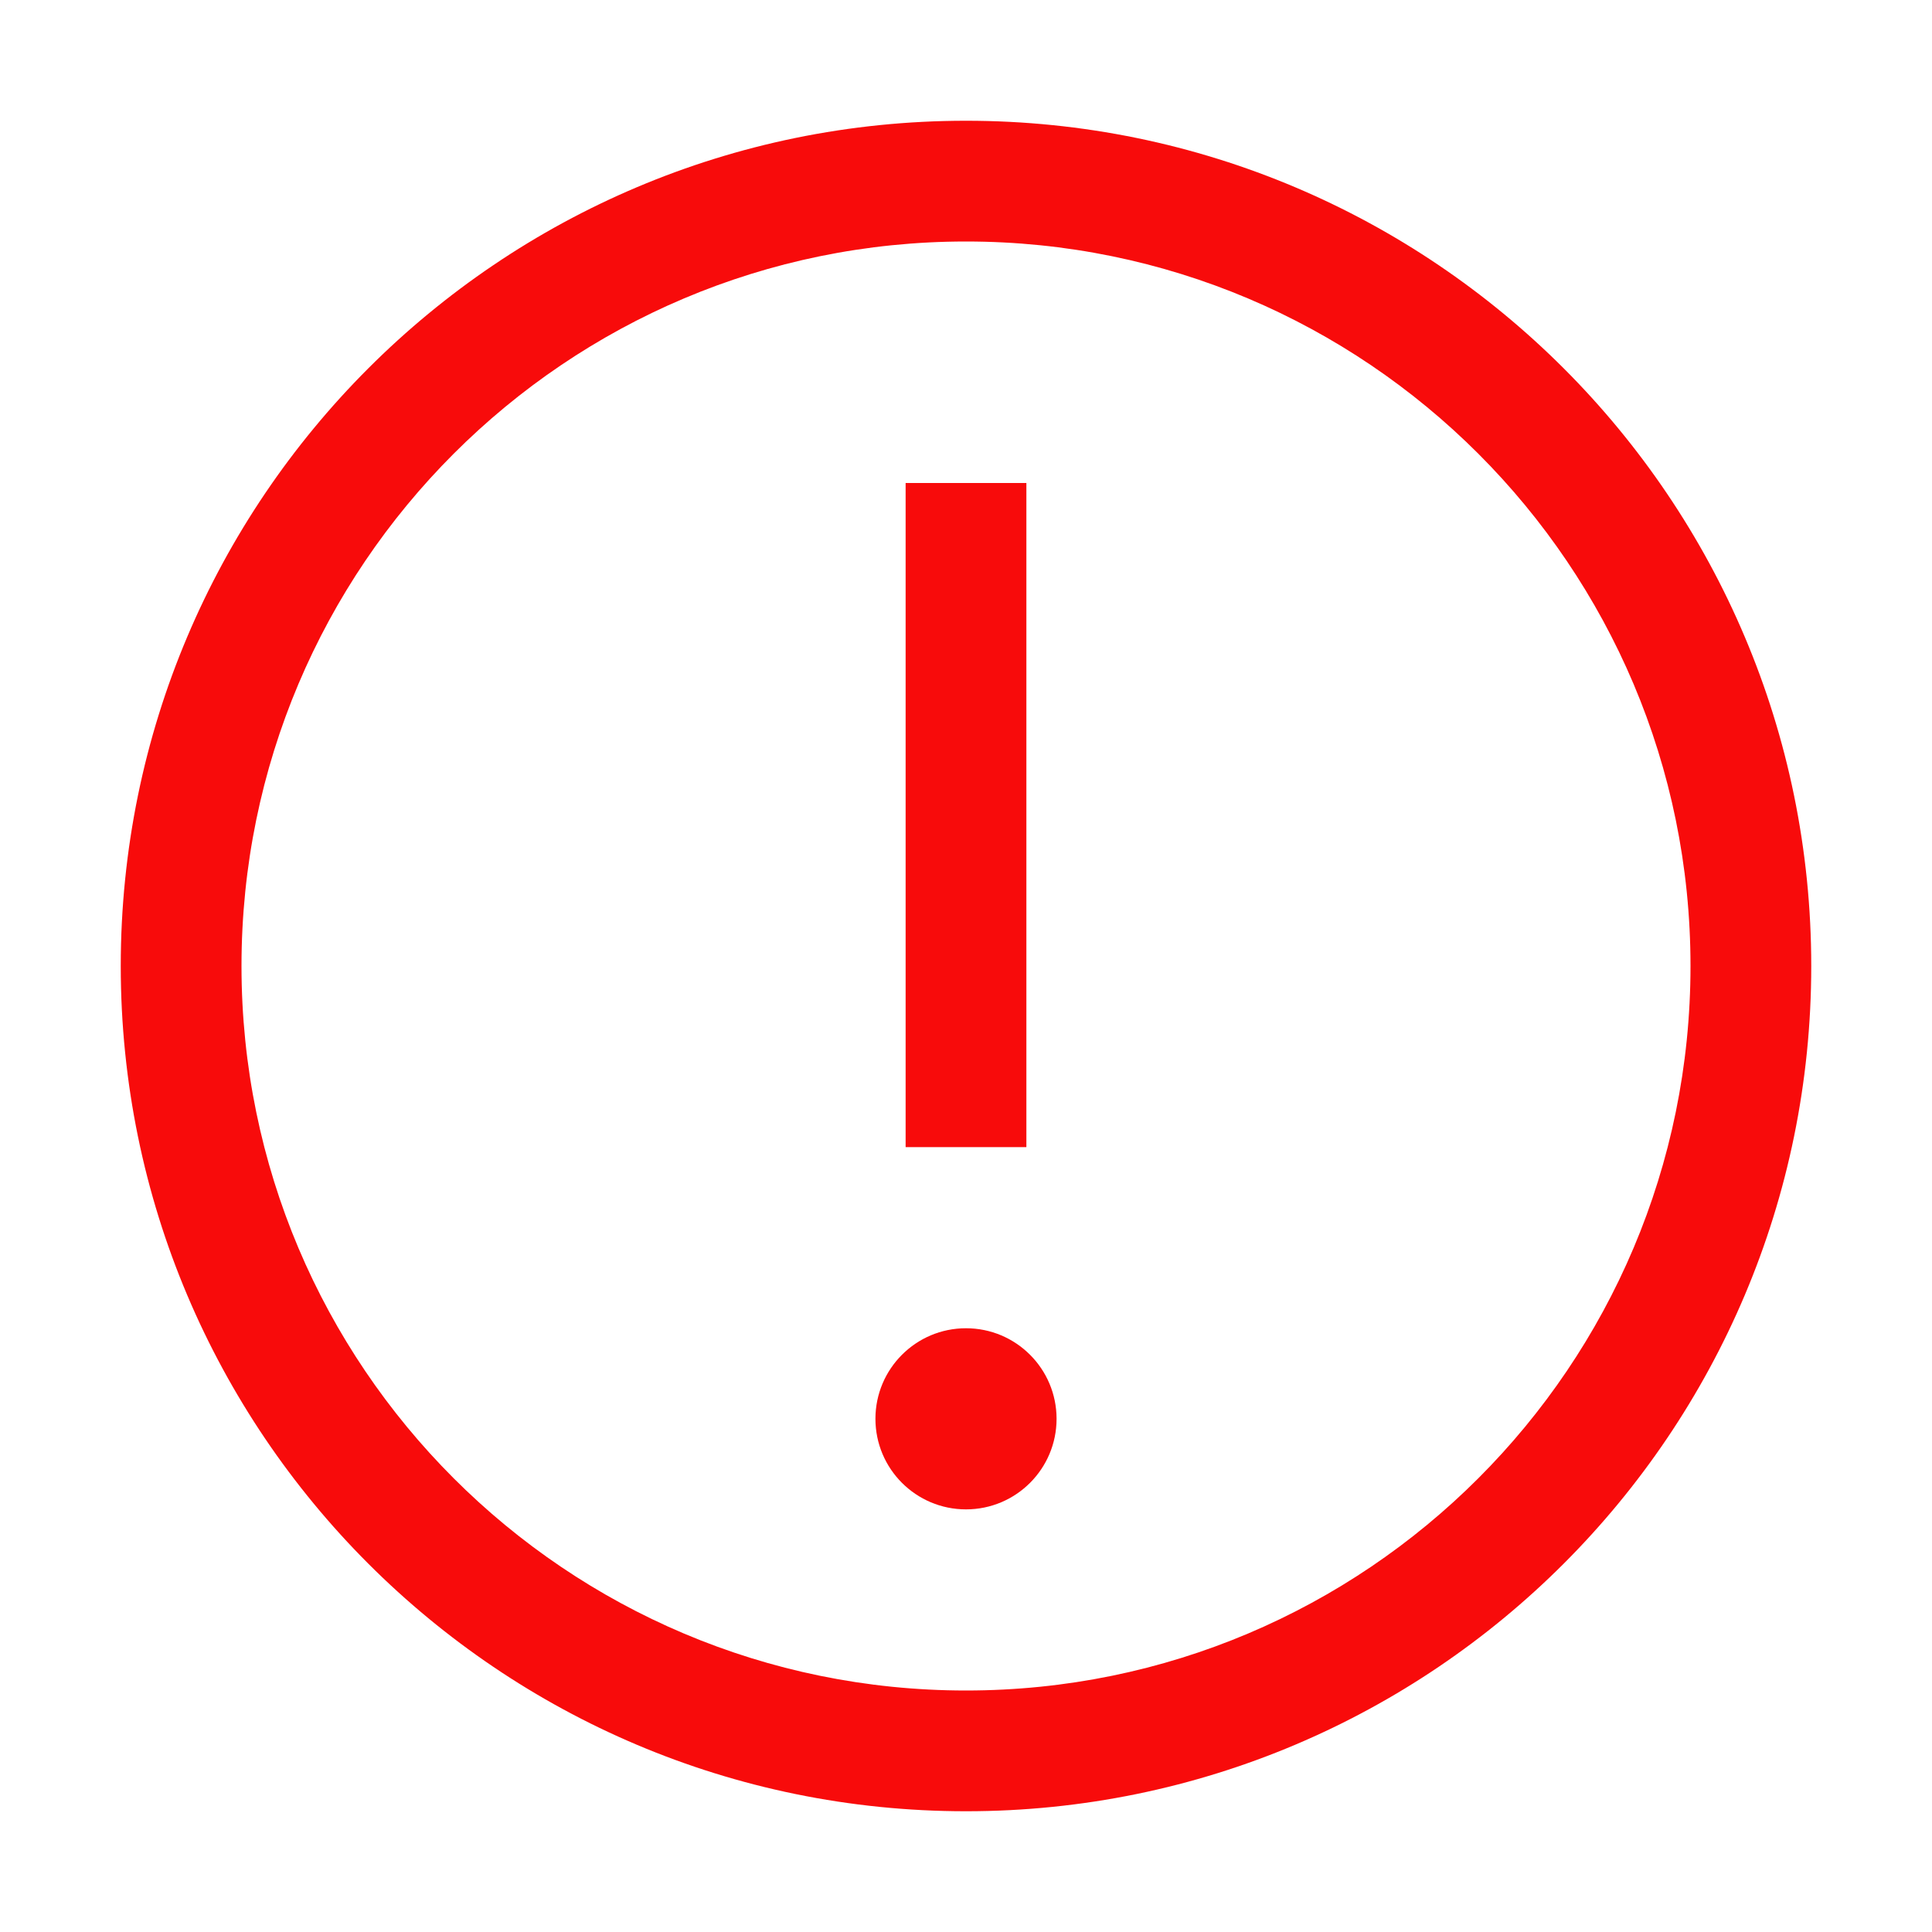
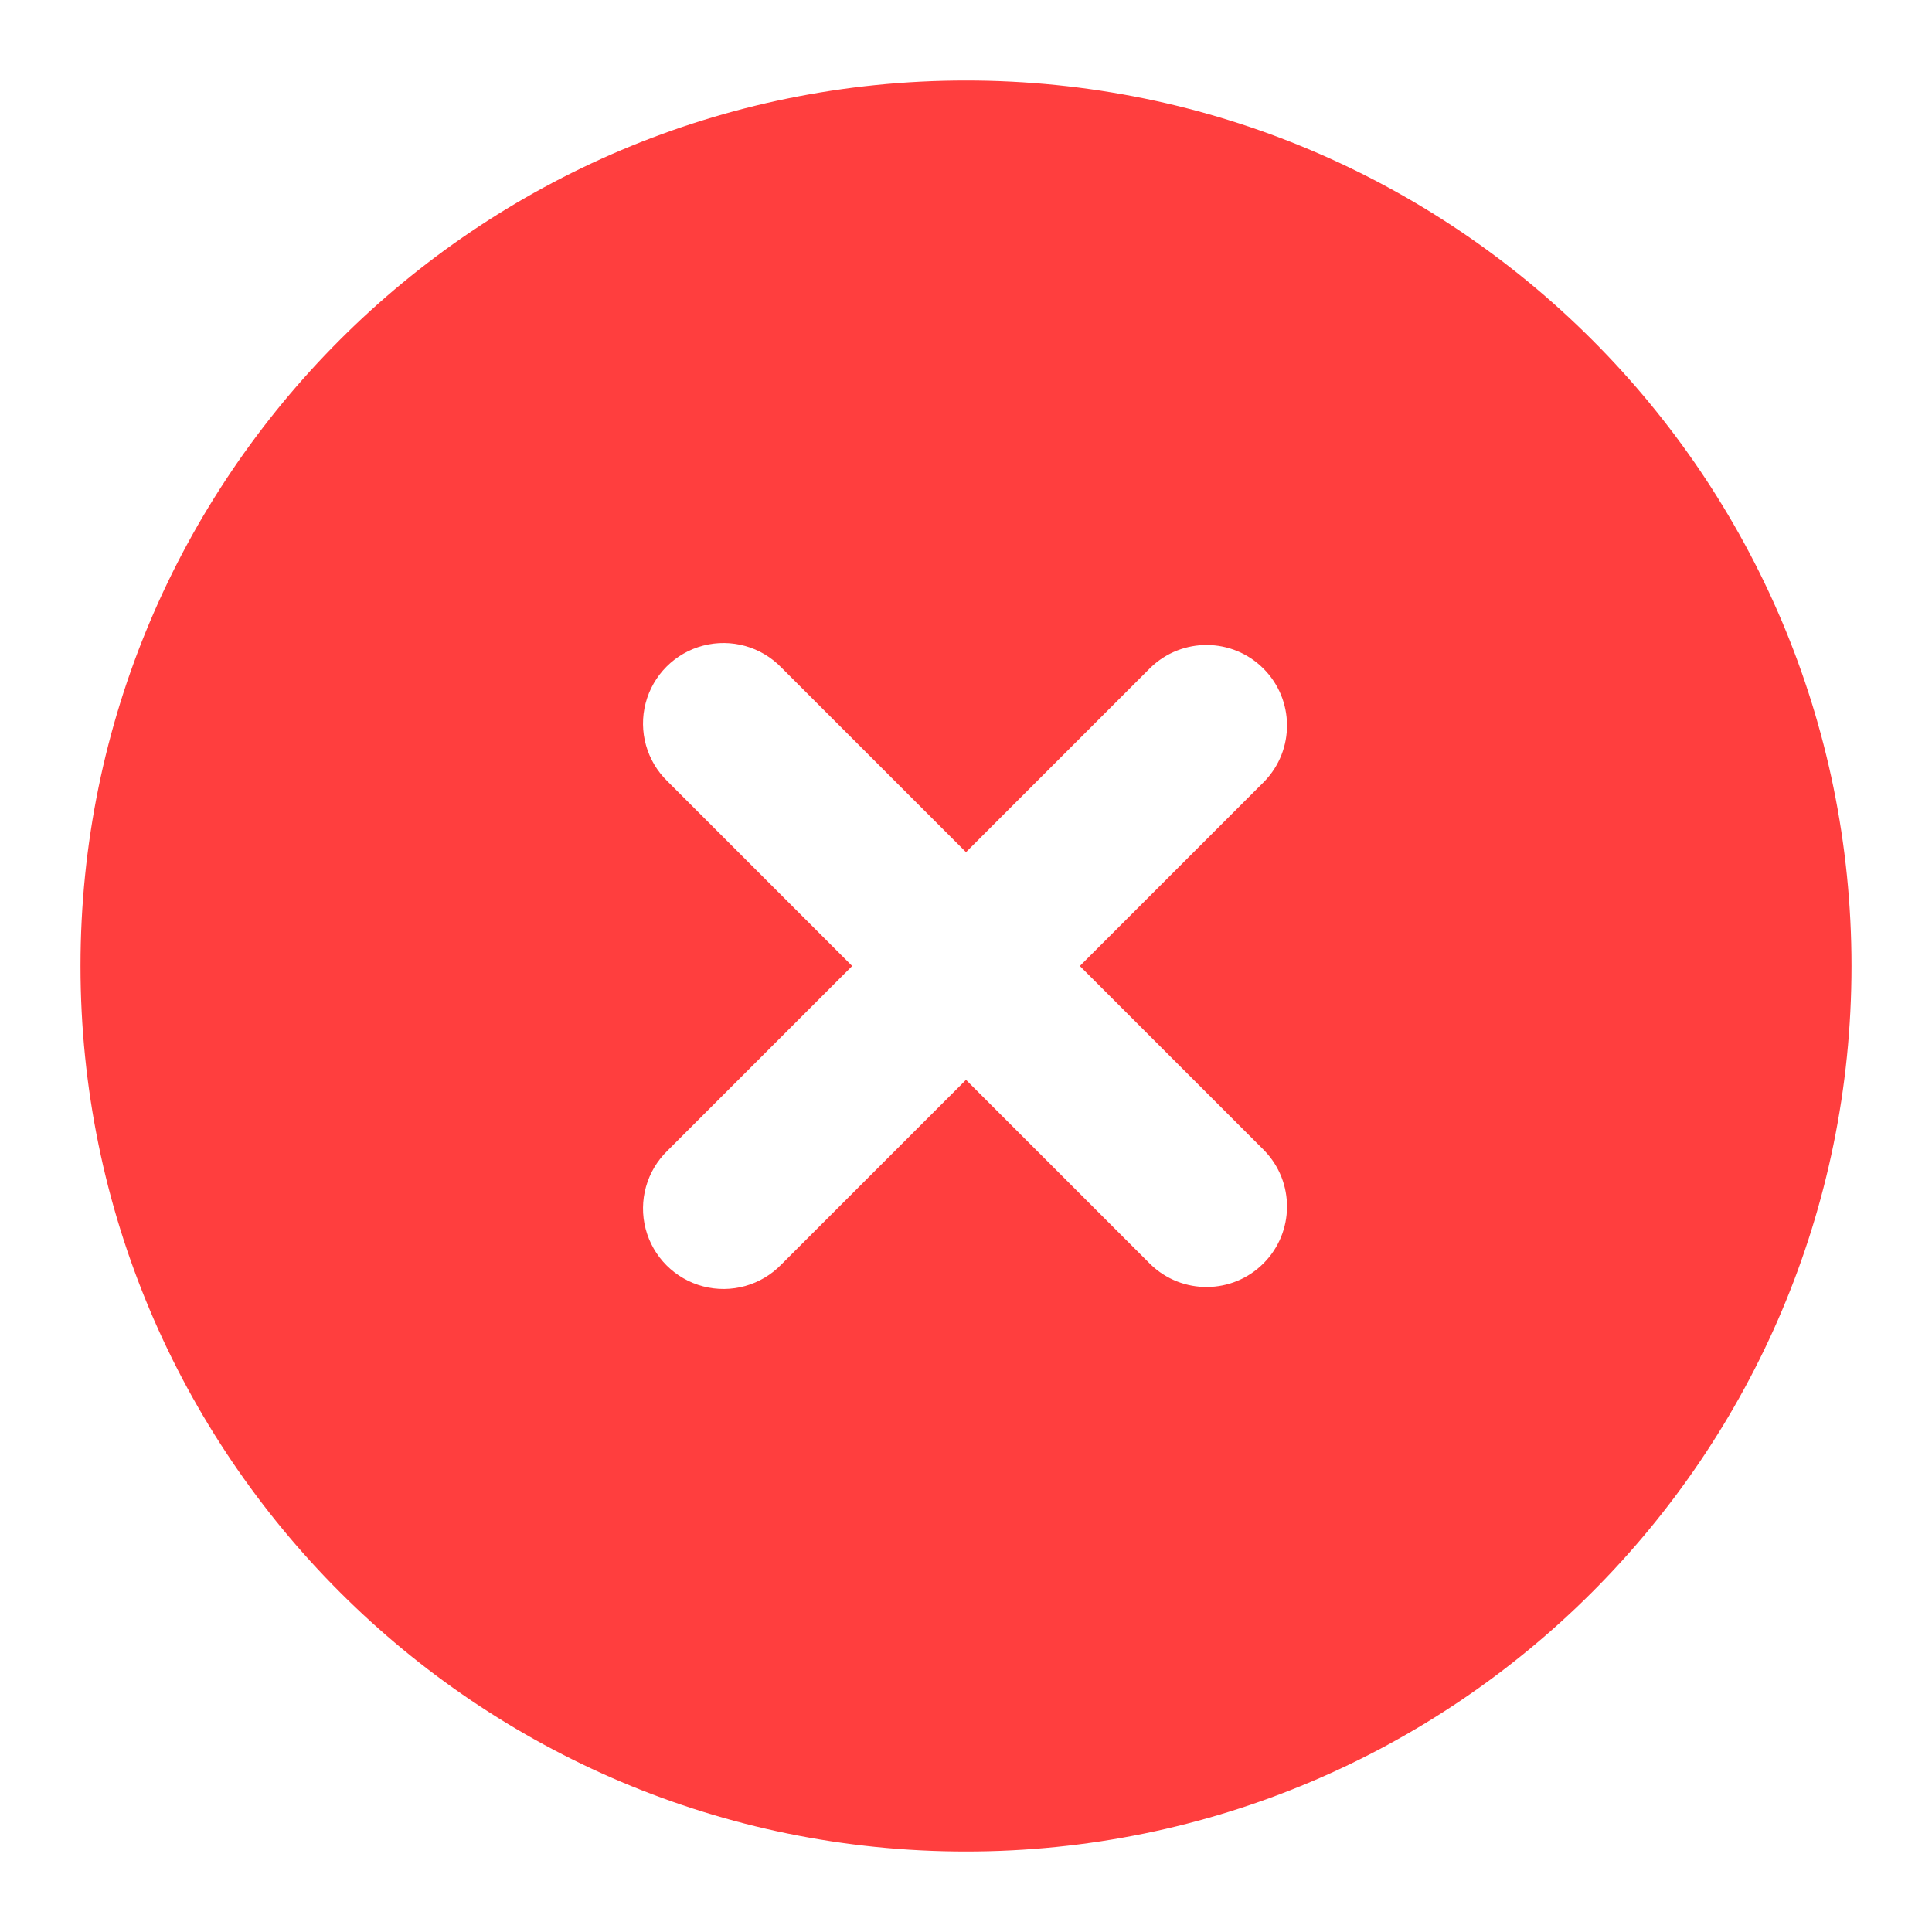
- <svg xmlns="http://www.w3.org/2000/svg" aria-hidden="true" role="img" width="1em" height="1em" preserveAspectRatio="xMidYMid meet" viewBox="0 0 32 32">
-   <path d="M16 2a14 14 0 1 0 14 14A14 14 0 0 0 16 2zm0 26a12 12 0 1 1 12-12a12 12 0 0 1-12 12z" fill="#F80B0B" />
-   <path d="M15 8h2v11h-2z" fill="#F80B0B" />
-   <path d="M16 22a1.5 1.5 0 1 0 1.5 1.5A1.5 1.5 0 0 0 16 22z" fill="#F80B0B" />
+ <svg xmlns="http://www.w3.org/2000/svg" aria-hidden="true" role="img" width="1em" height="1em" preserveAspectRatio="xMidYMid meet" viewBox="0 0 24 24">
+   <path fill="#ff3e3e" fill-rule="evenodd" d="M12 1C5.925 1 1 5.925 1 12s4.925 11 11 11s11-4.925 11-11S18.075 1 12 1Zm3.707 8.707a1 1 0 0 0-1.414-1.414L12 10.586L9.707 8.293a1 1 0 1 0-1.414 1.414L10.586 12l-2.293 2.293a1 1 0 1 0 1.414 1.414L12 13.414l2.293 2.293a1 1 0 0 0 1.414-1.414L13.414 12l2.293-2.293Z" clip-rule="evenodd" />
</svg>
